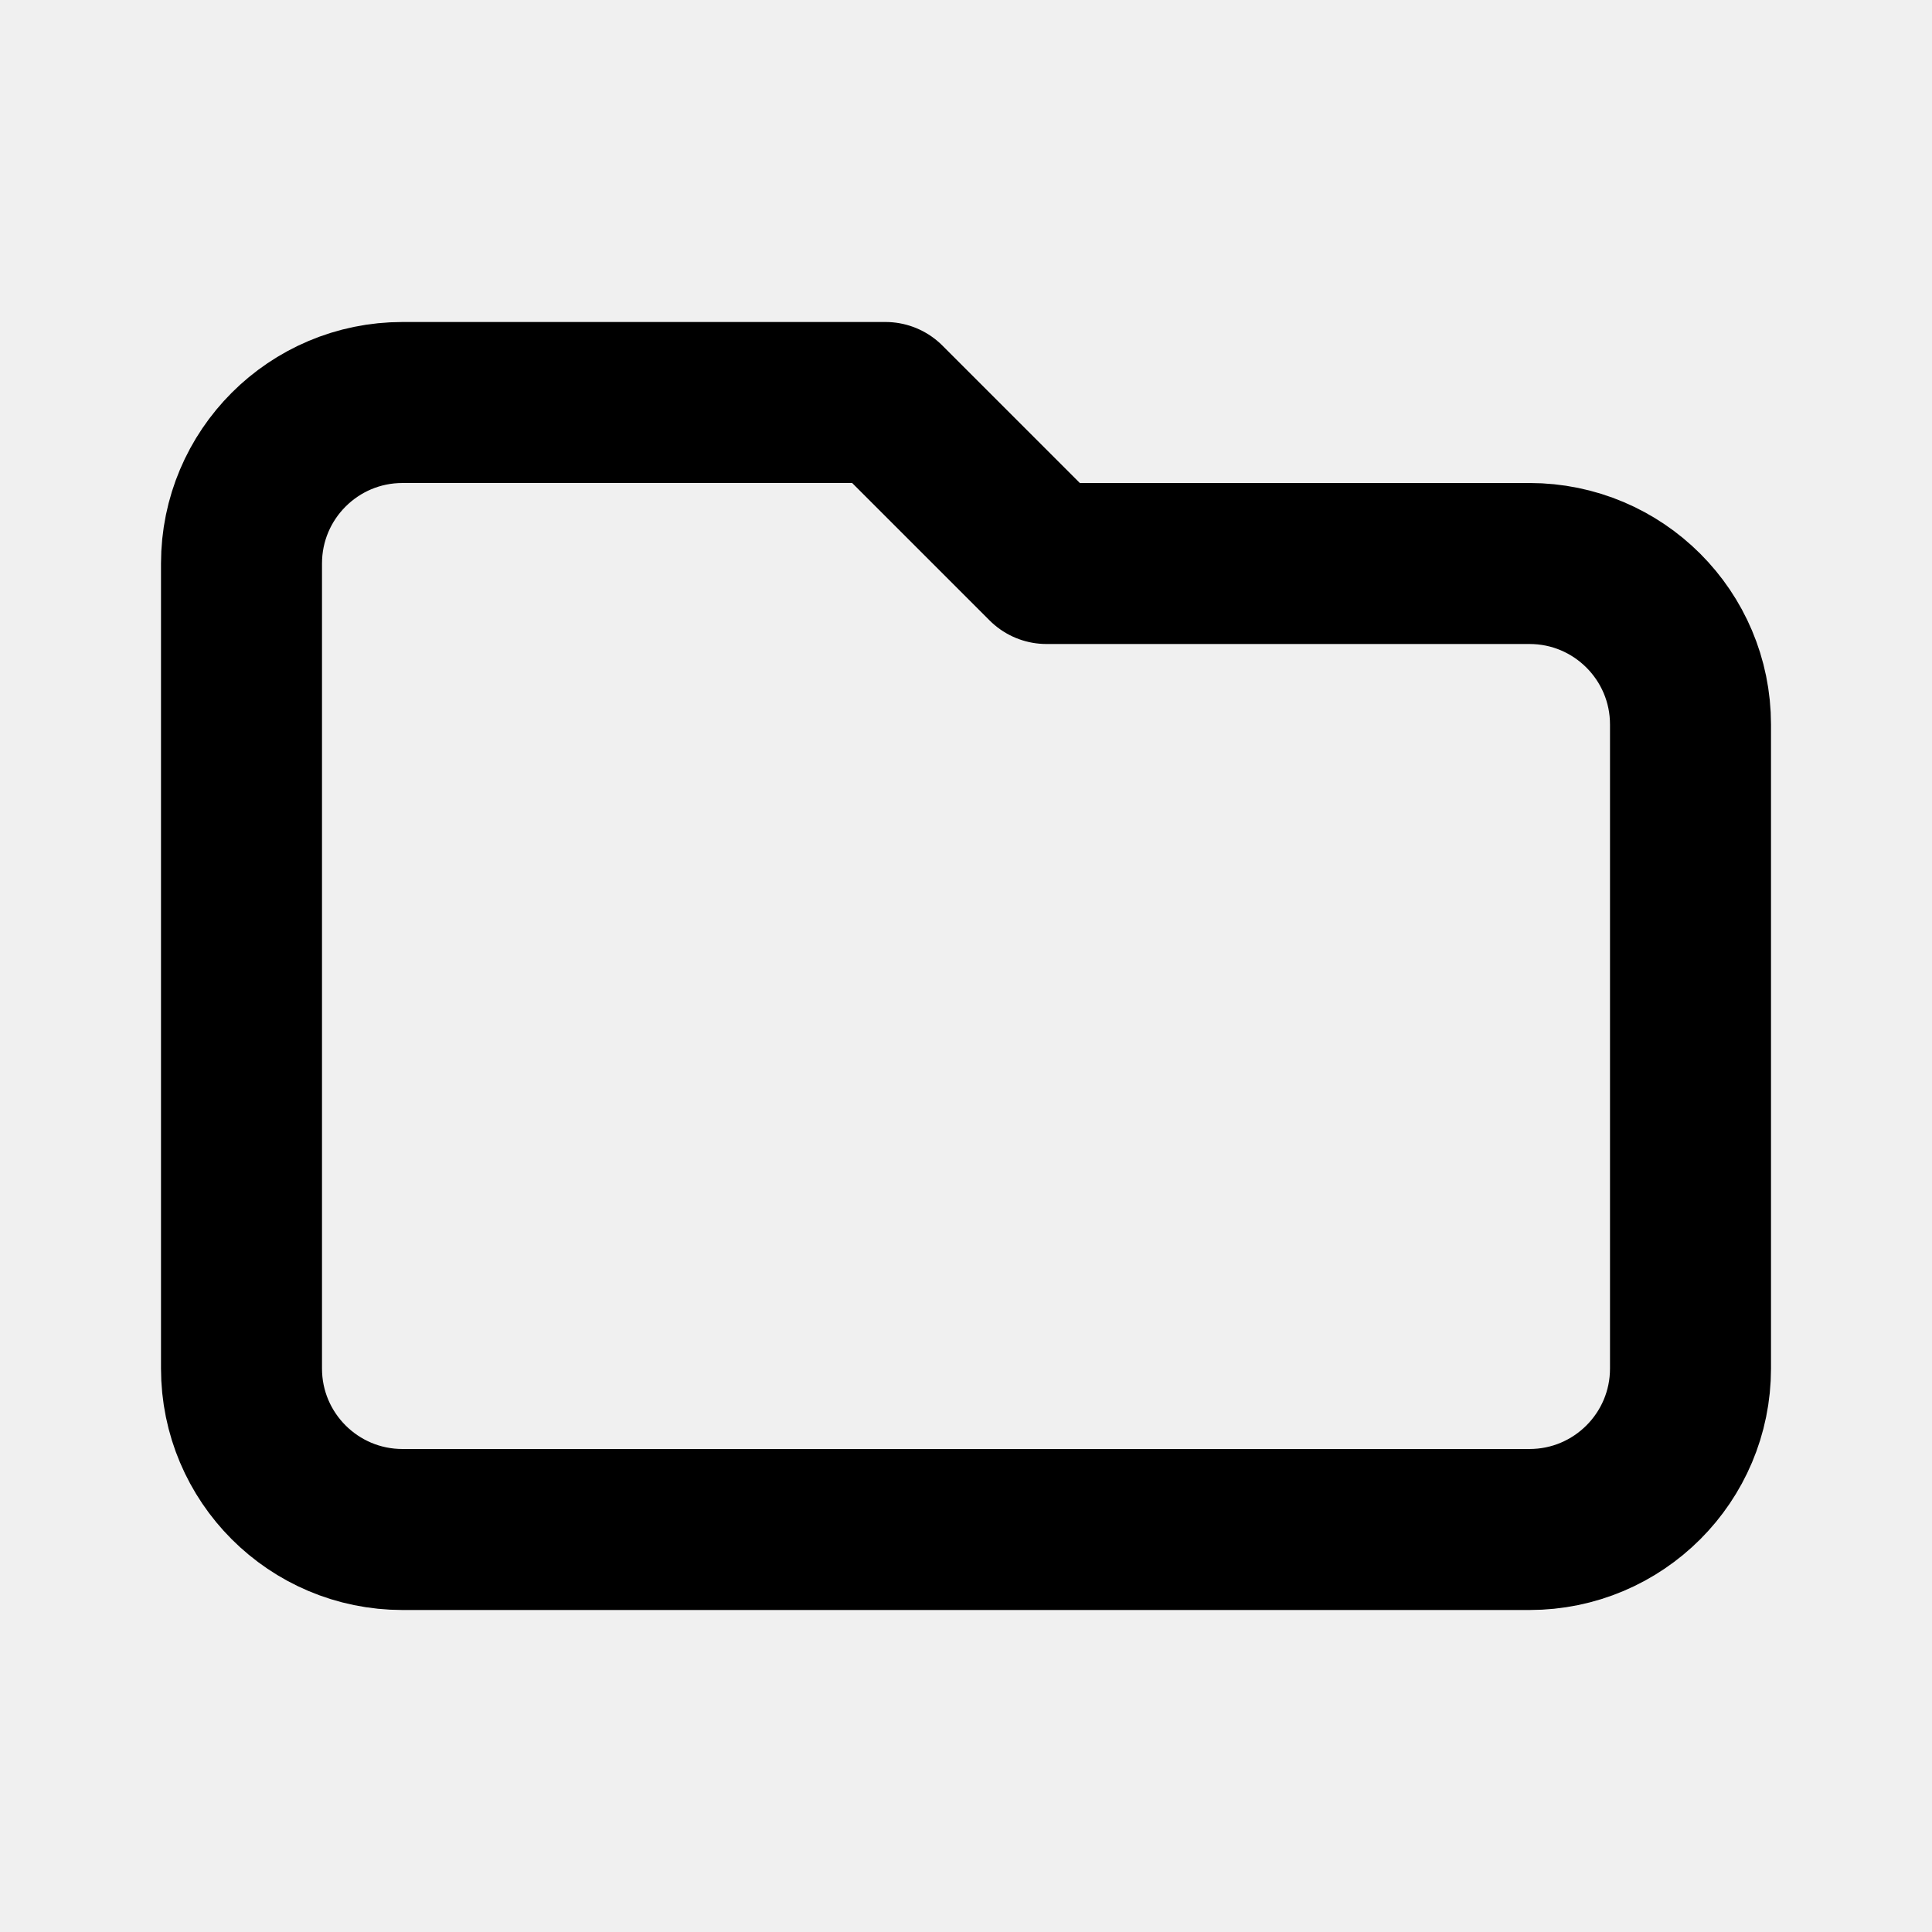
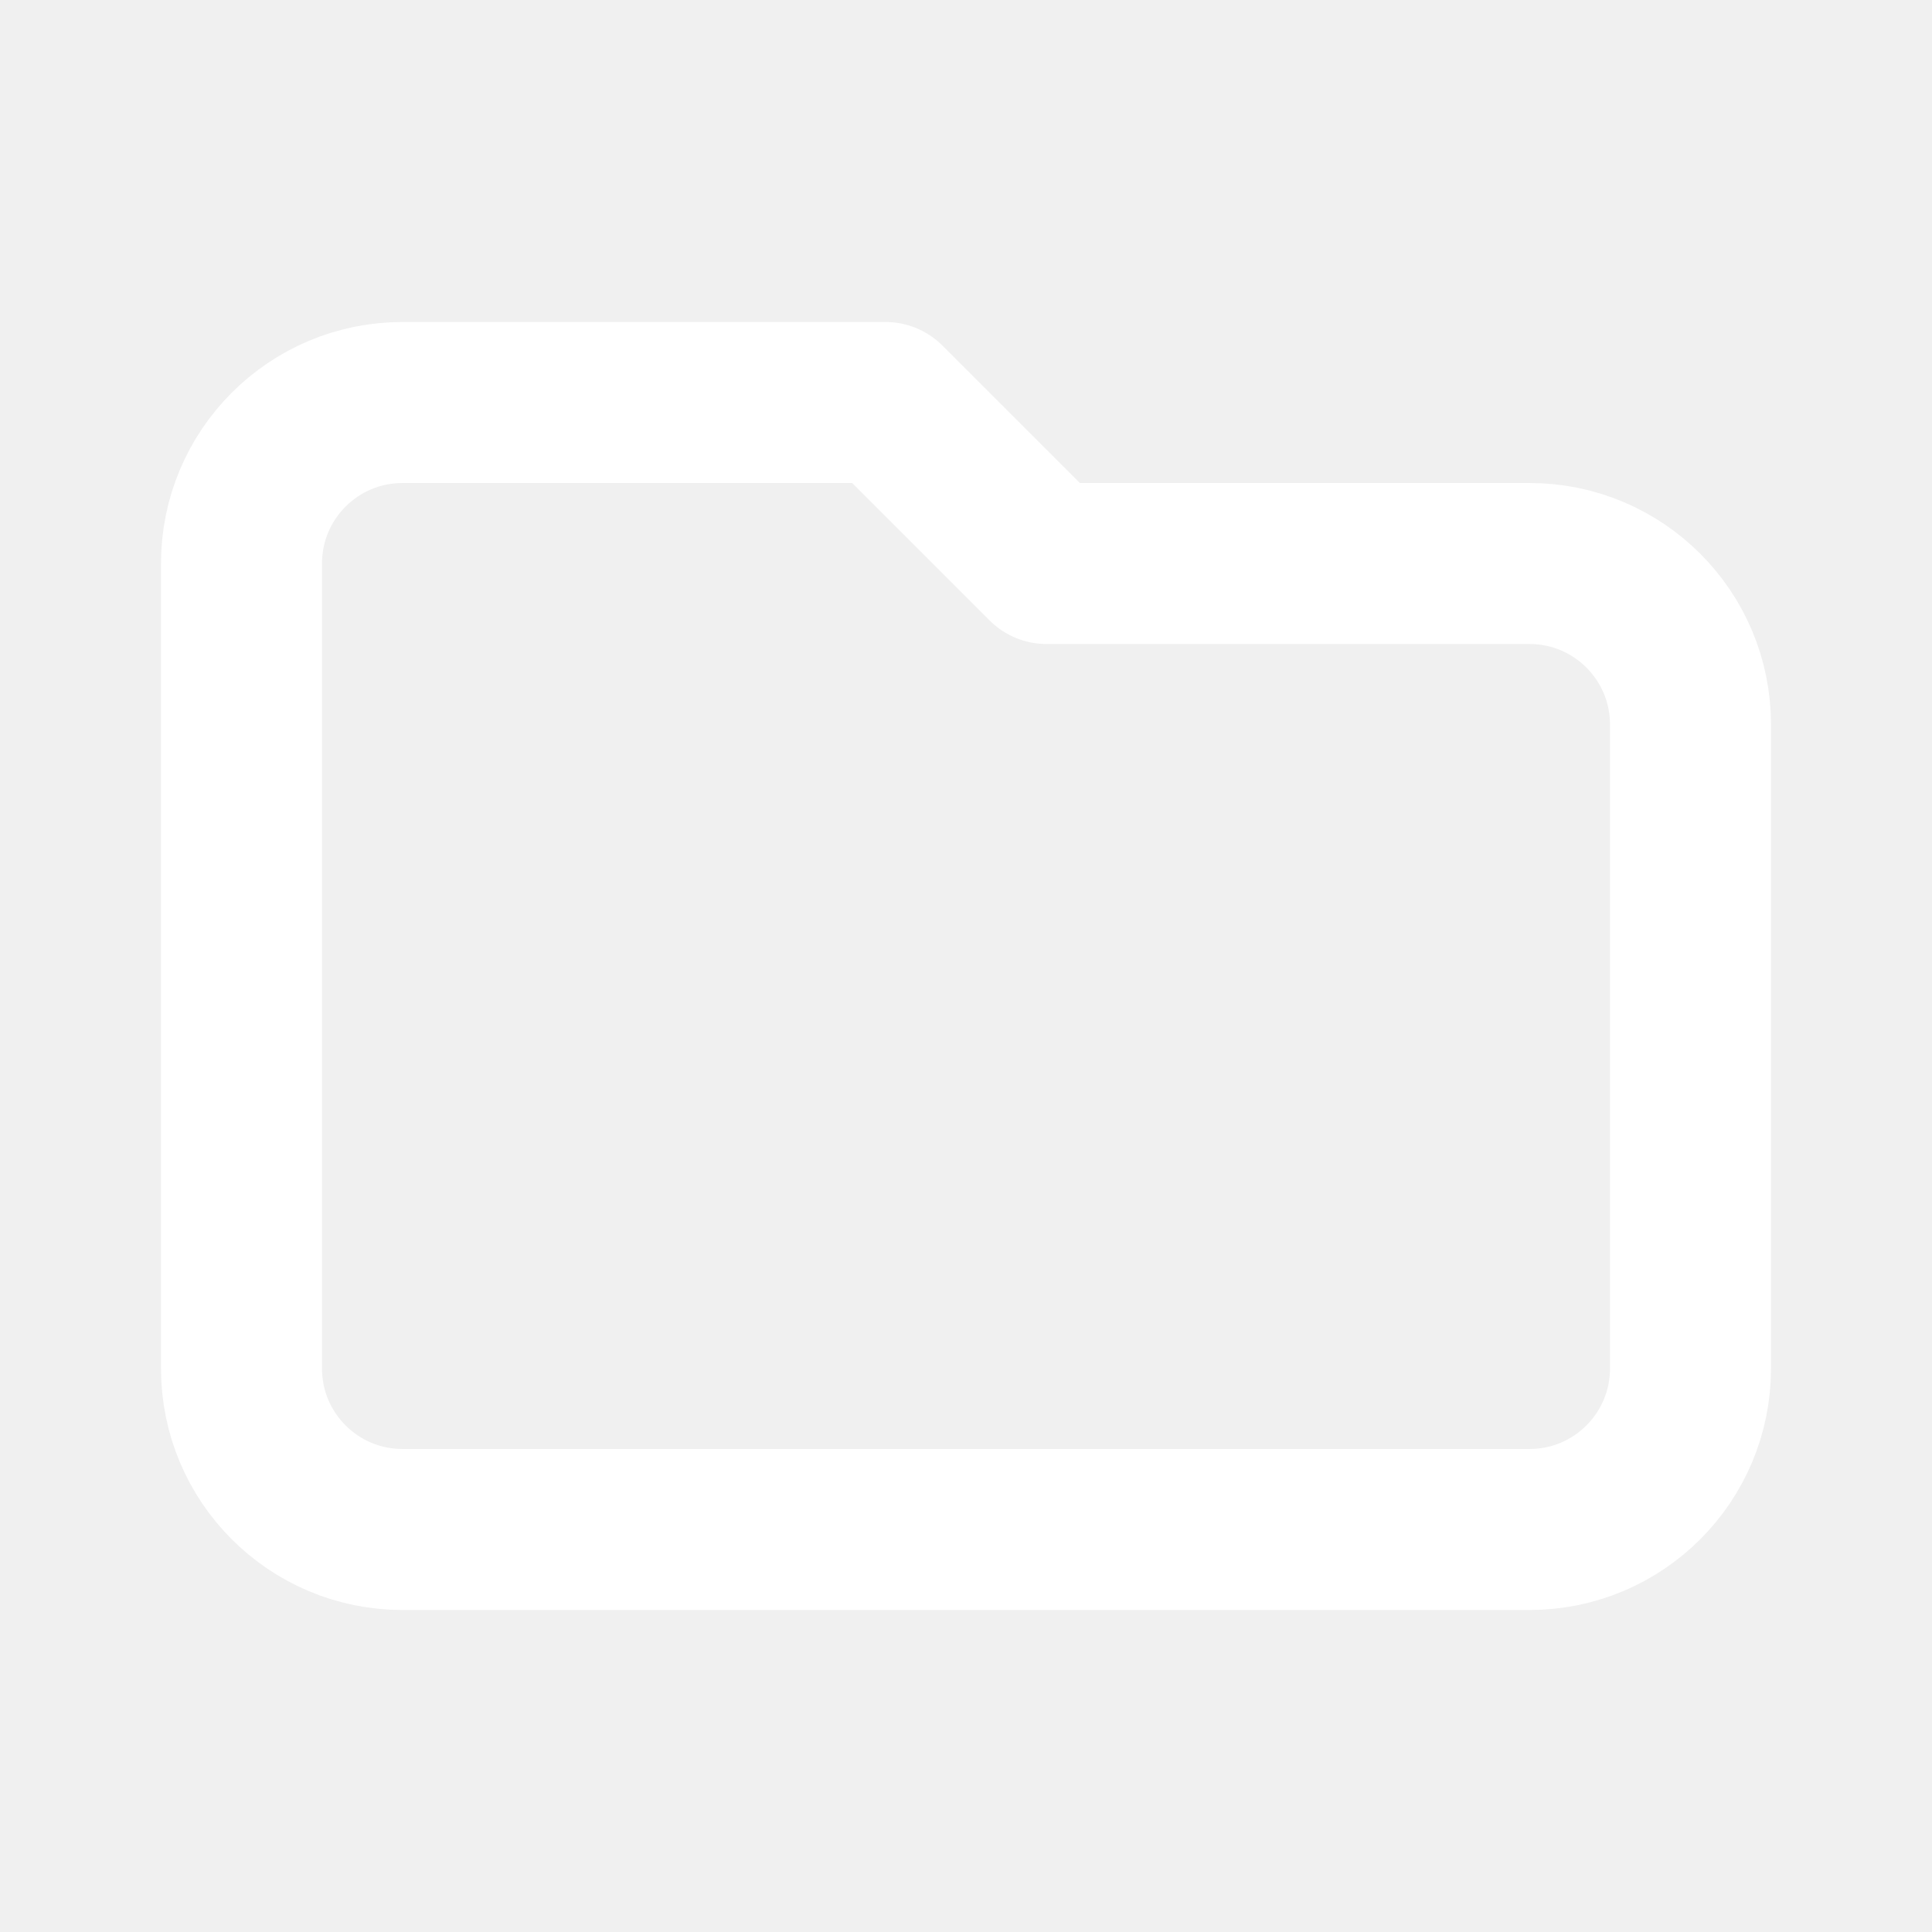
- <svg xmlns="http://www.w3.org/2000/svg" class="h-6 w-6" fill="none" viewBox="0 0 24 24" stroke="currentColor" stroke-width="2">
+ <svg xmlns="http://www.w3.org/2000/svg" class="h-6 w-6" fill="none" viewBox="0 0 24 24" stroke="white" stroke-width="2">
  <path stroke-linecap="round" stroke-linejoin="round" d="M3 7v10a2 2 0 002 2h14a2 2 0 002-2V9a2 2 0 00-2-2h-6l-2-2H5a2 2 0 00-2 2z" />
</svg>
